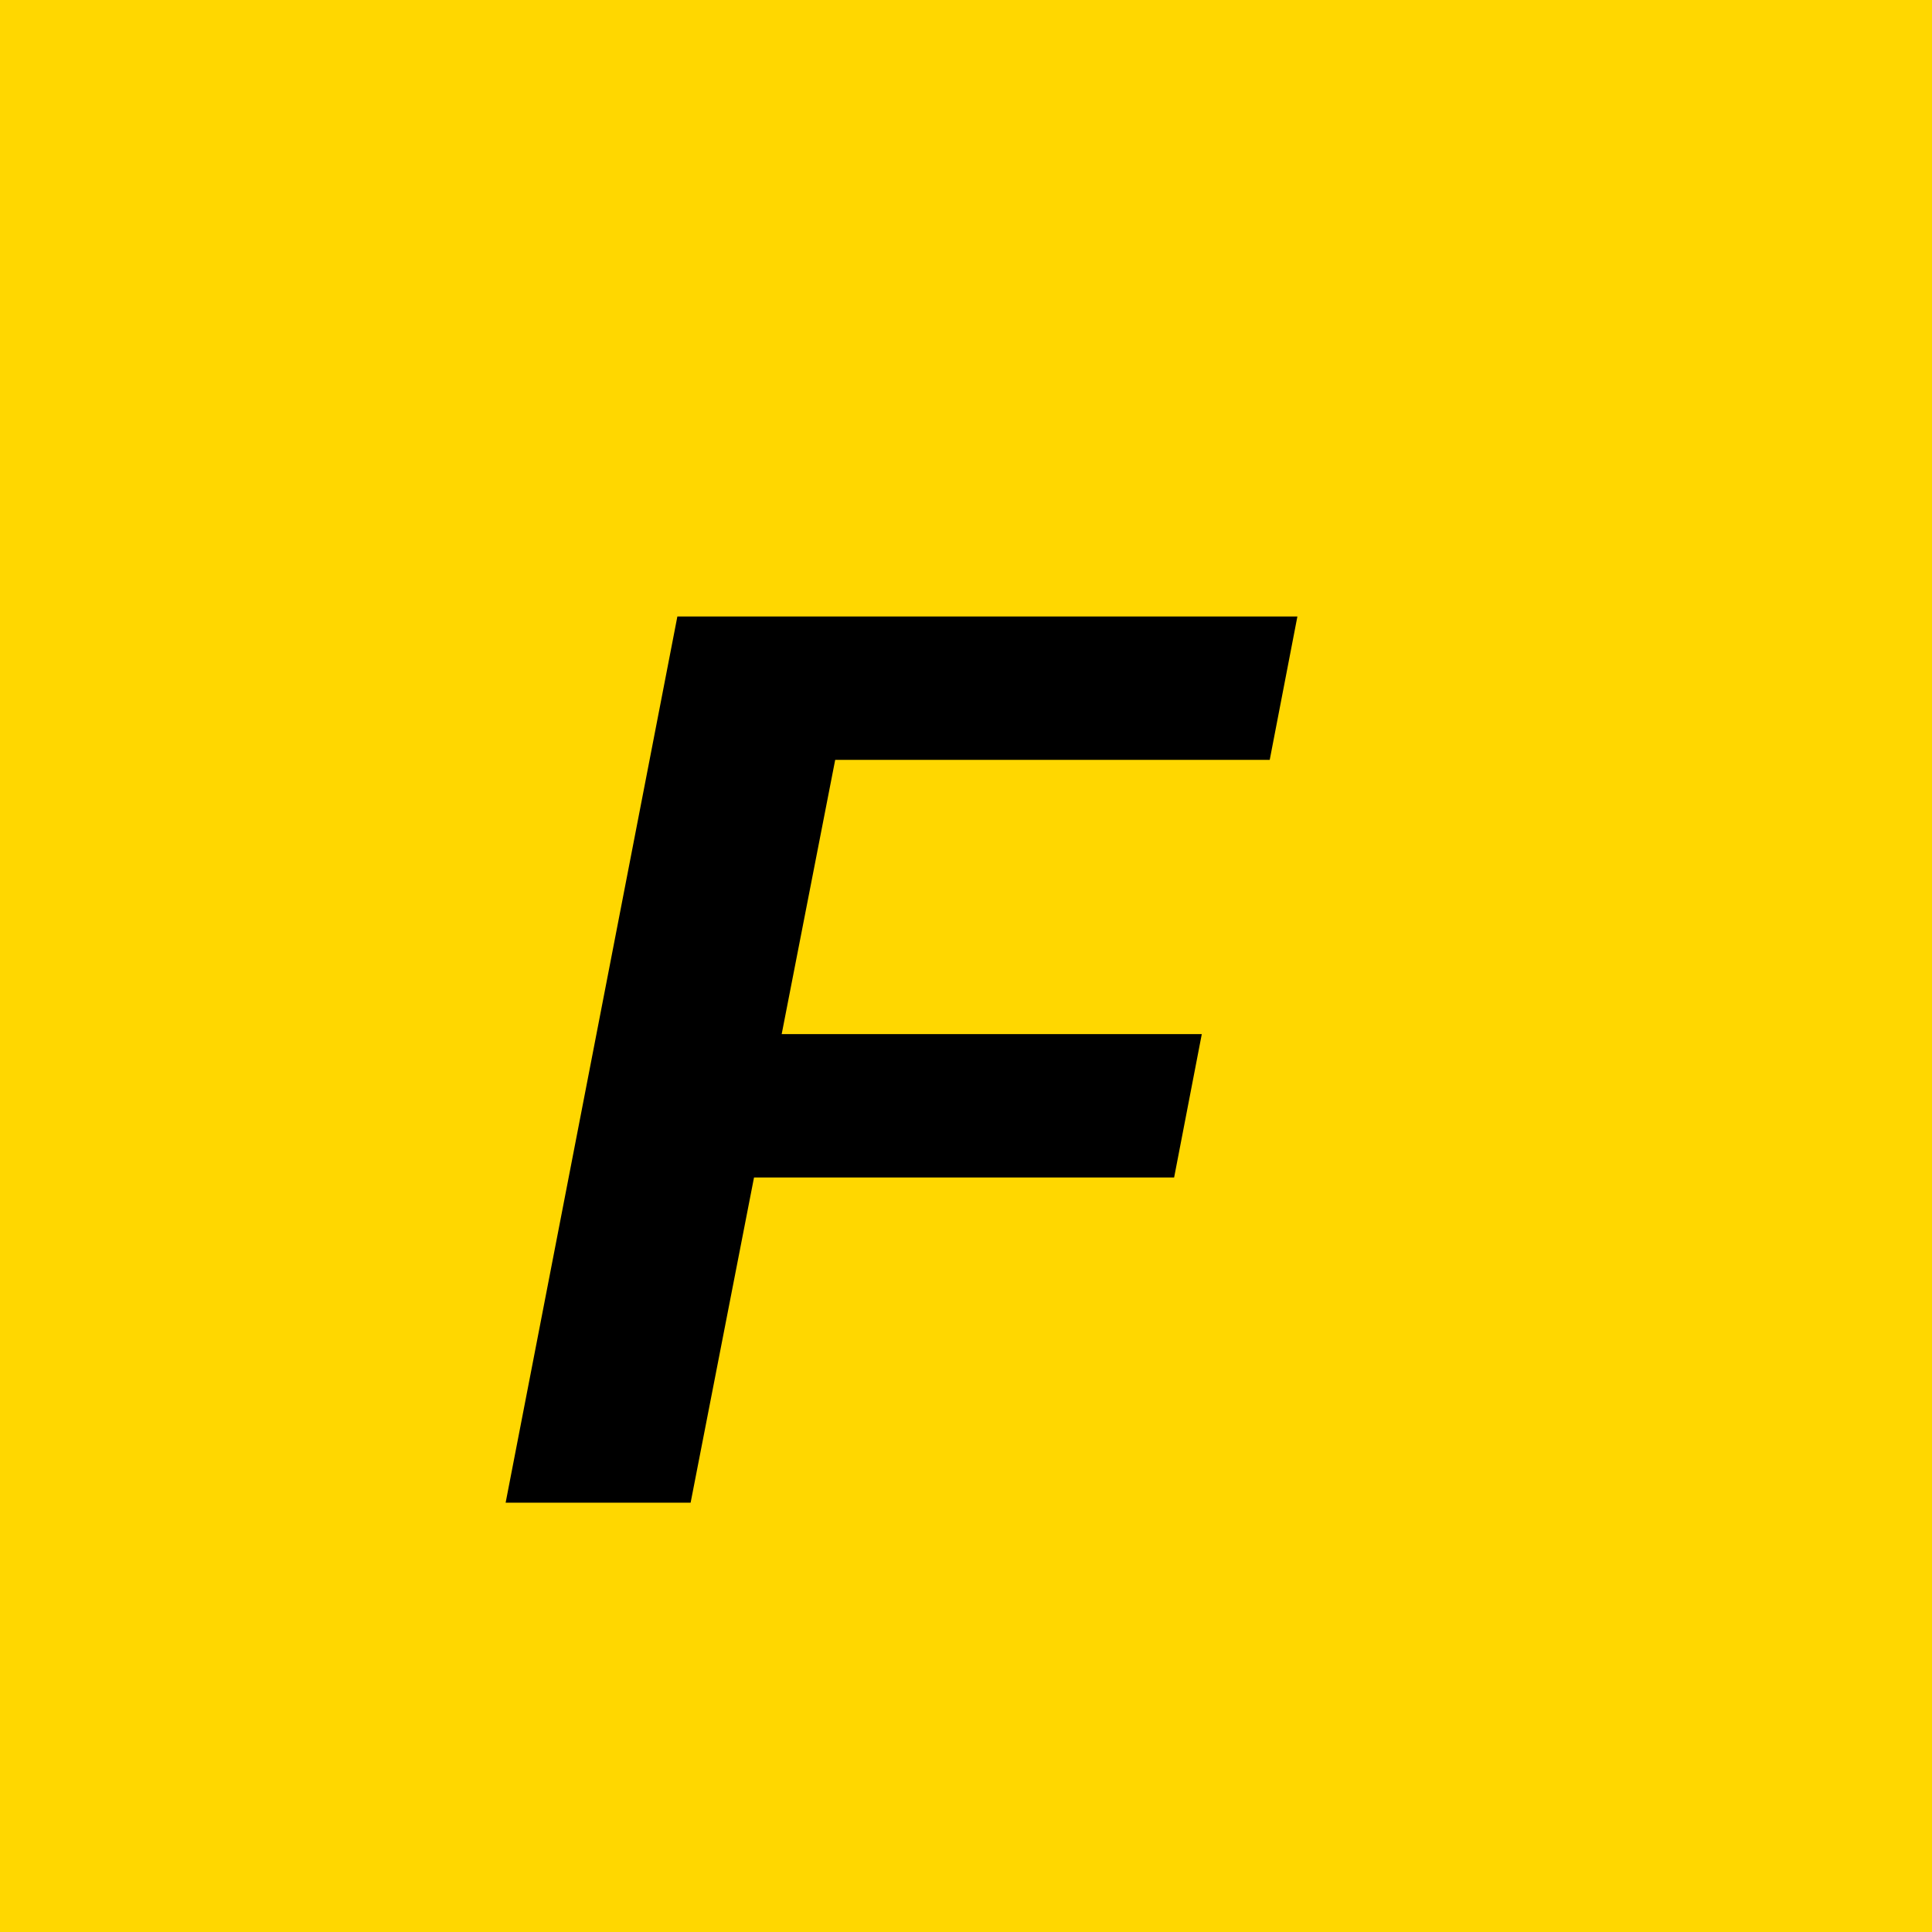
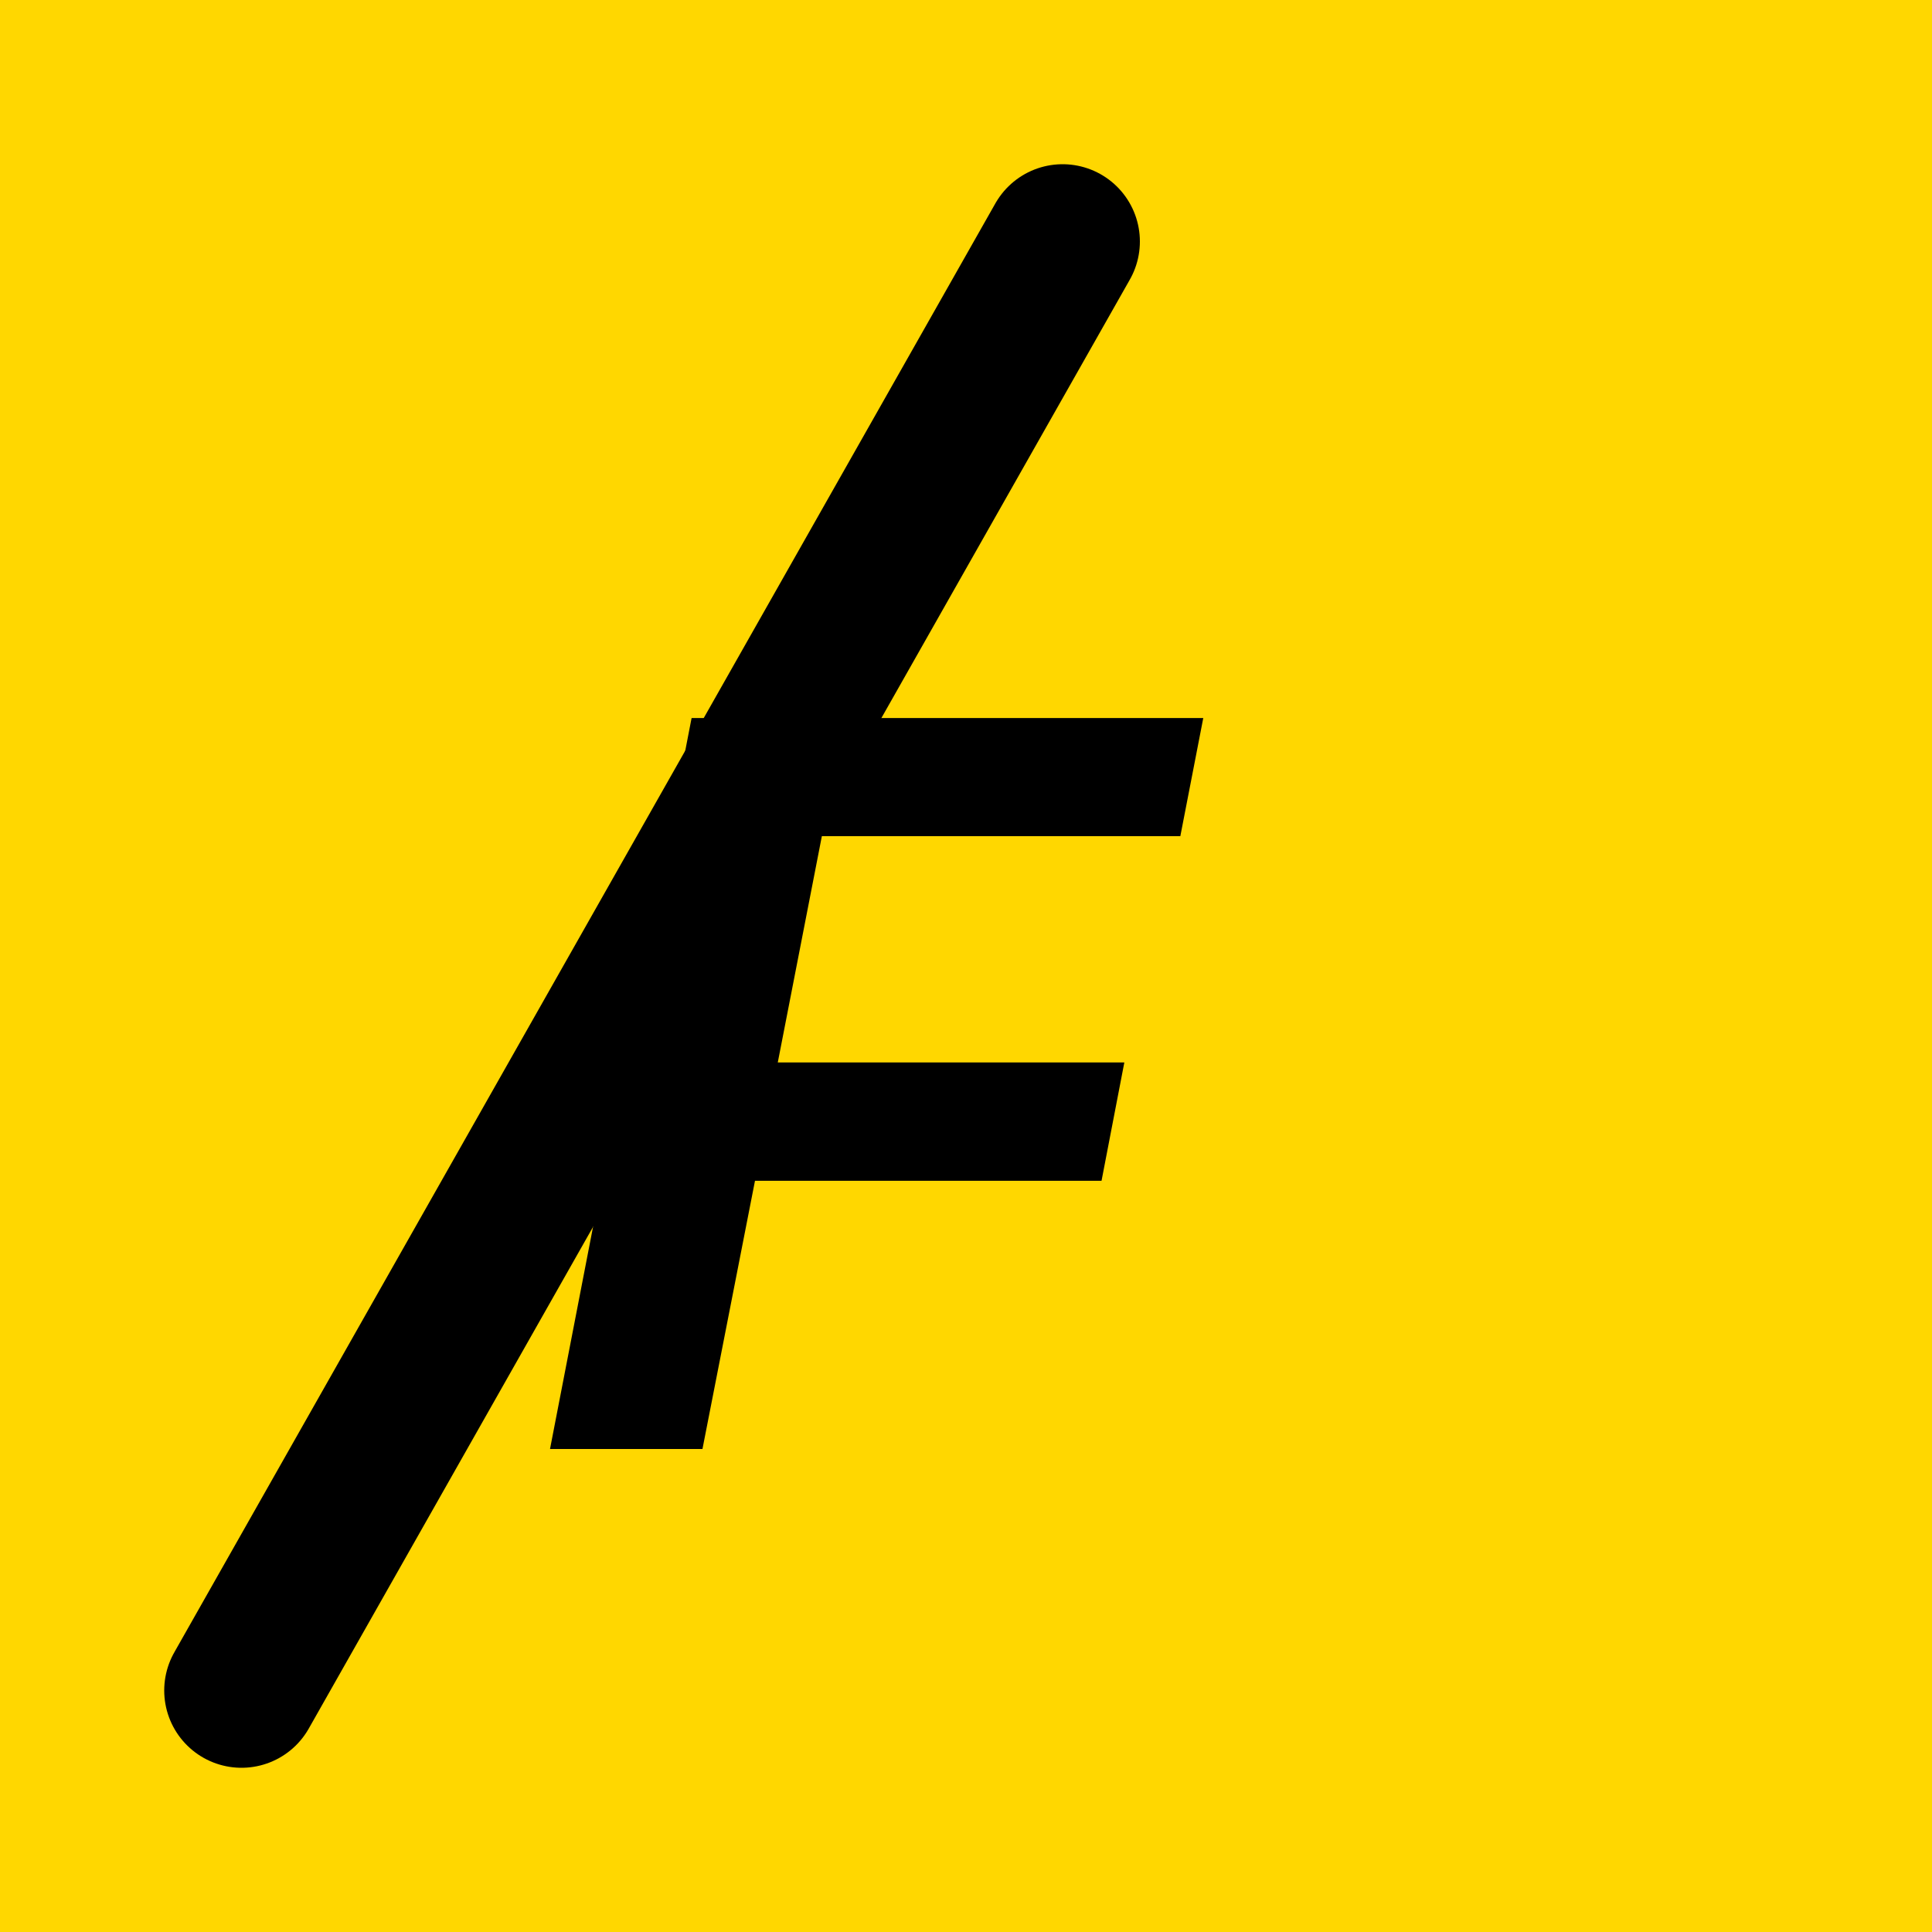
- <svg xmlns="http://www.w3.org/2000/svg" viewBox="0 0 180 180">
-   <rect width="180" height="180" fill="#FFD700" />
-   <text x="45" y="140" font-family="Arial, sans-serif" font-size="120" font-weight="900" fill="#000" font-style="italic">F</text>
+ <svg xmlns="http://www.w3.org/2000/svg" viewBox="0 0 200 200">
+   <rect width="200" height="200" fill="#FFD700" />
+   <line x1="25" y1="175" x2="110" y2="25" stroke="#000" stroke-width="16" stroke-linecap="round" />
+   <text x="55" y="150" font-family="Arial, sans-serif" font-size="110" font-weight="900" fill="#000" font-style="italic" letter-spacing="-3">F</text>
</svg>
